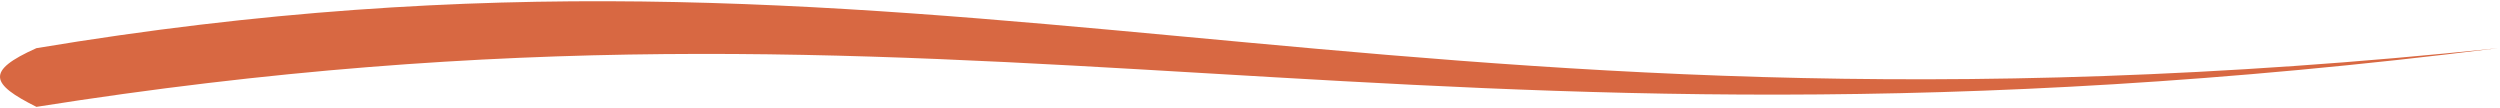
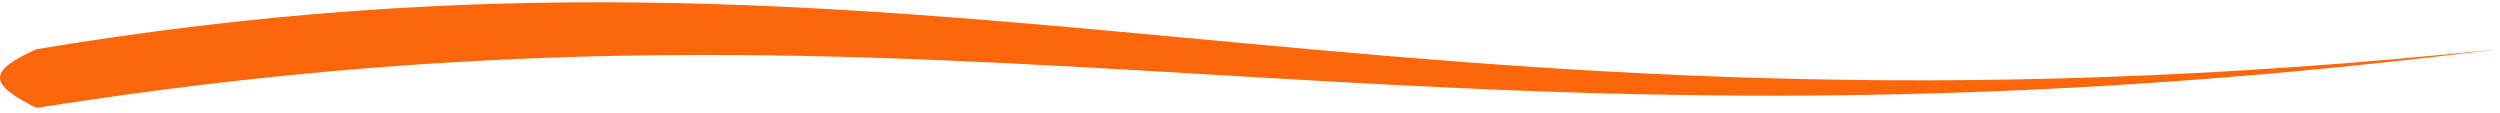
- <svg xmlns="http://www.w3.org/2000/svg" width="489" height="21" viewBox="0 0 489 21" fill="none">
-   <path d="M7.126 20.901C-1.84 16.417 -2.896 13.903 7.126 9.42C183.34 -19.94 267.112 32.594 488.626 9.42C272.65 36.449 191.768 -8.316 7.126 20.901Z" fill="#D86842" />
+ <svg xmlns="http://www.w3.org/2000/svg" width="489" height="22" viewBox="0 0 489 22" fill="none">
+   <path d="M7.126 21.103C-1.84 16.62 -2.896 14.106 7.126 9.623C183.34 -19.738 267.112 32.797 488.626 9.623C272.65 36.652 191.768 -8.113 7.126 21.103Z" fill="#FC670B" />
</svg>
